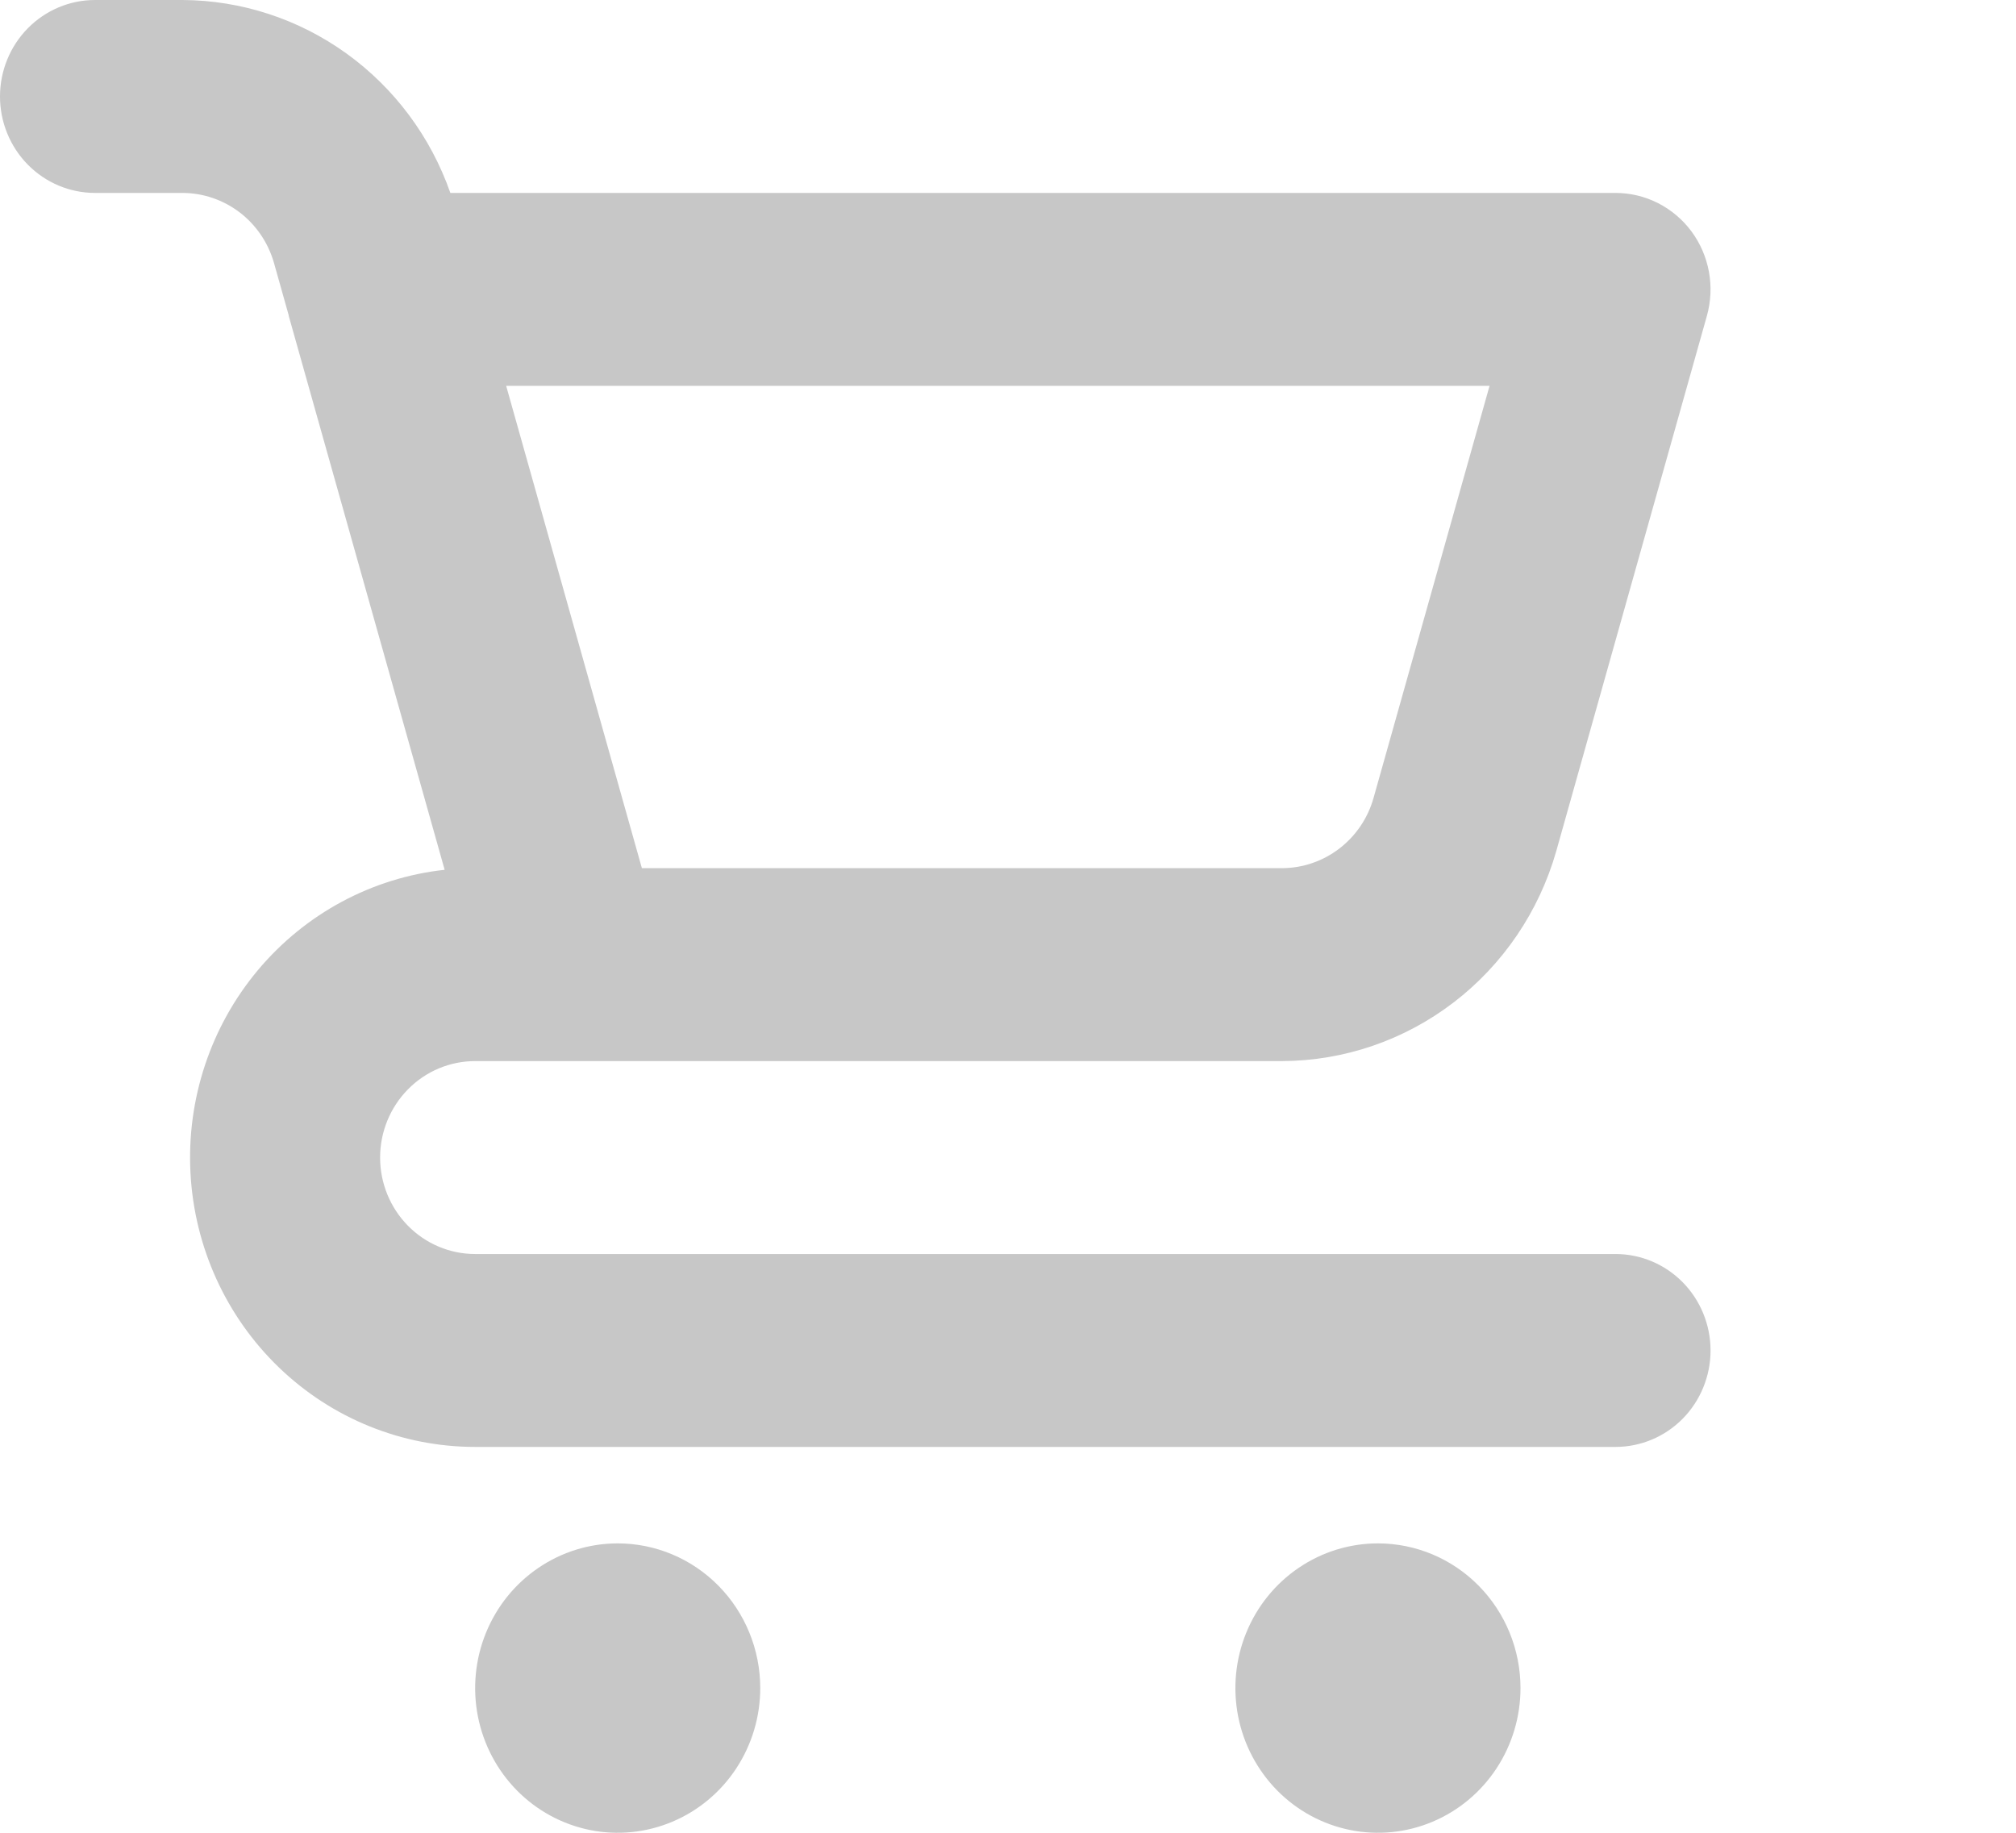
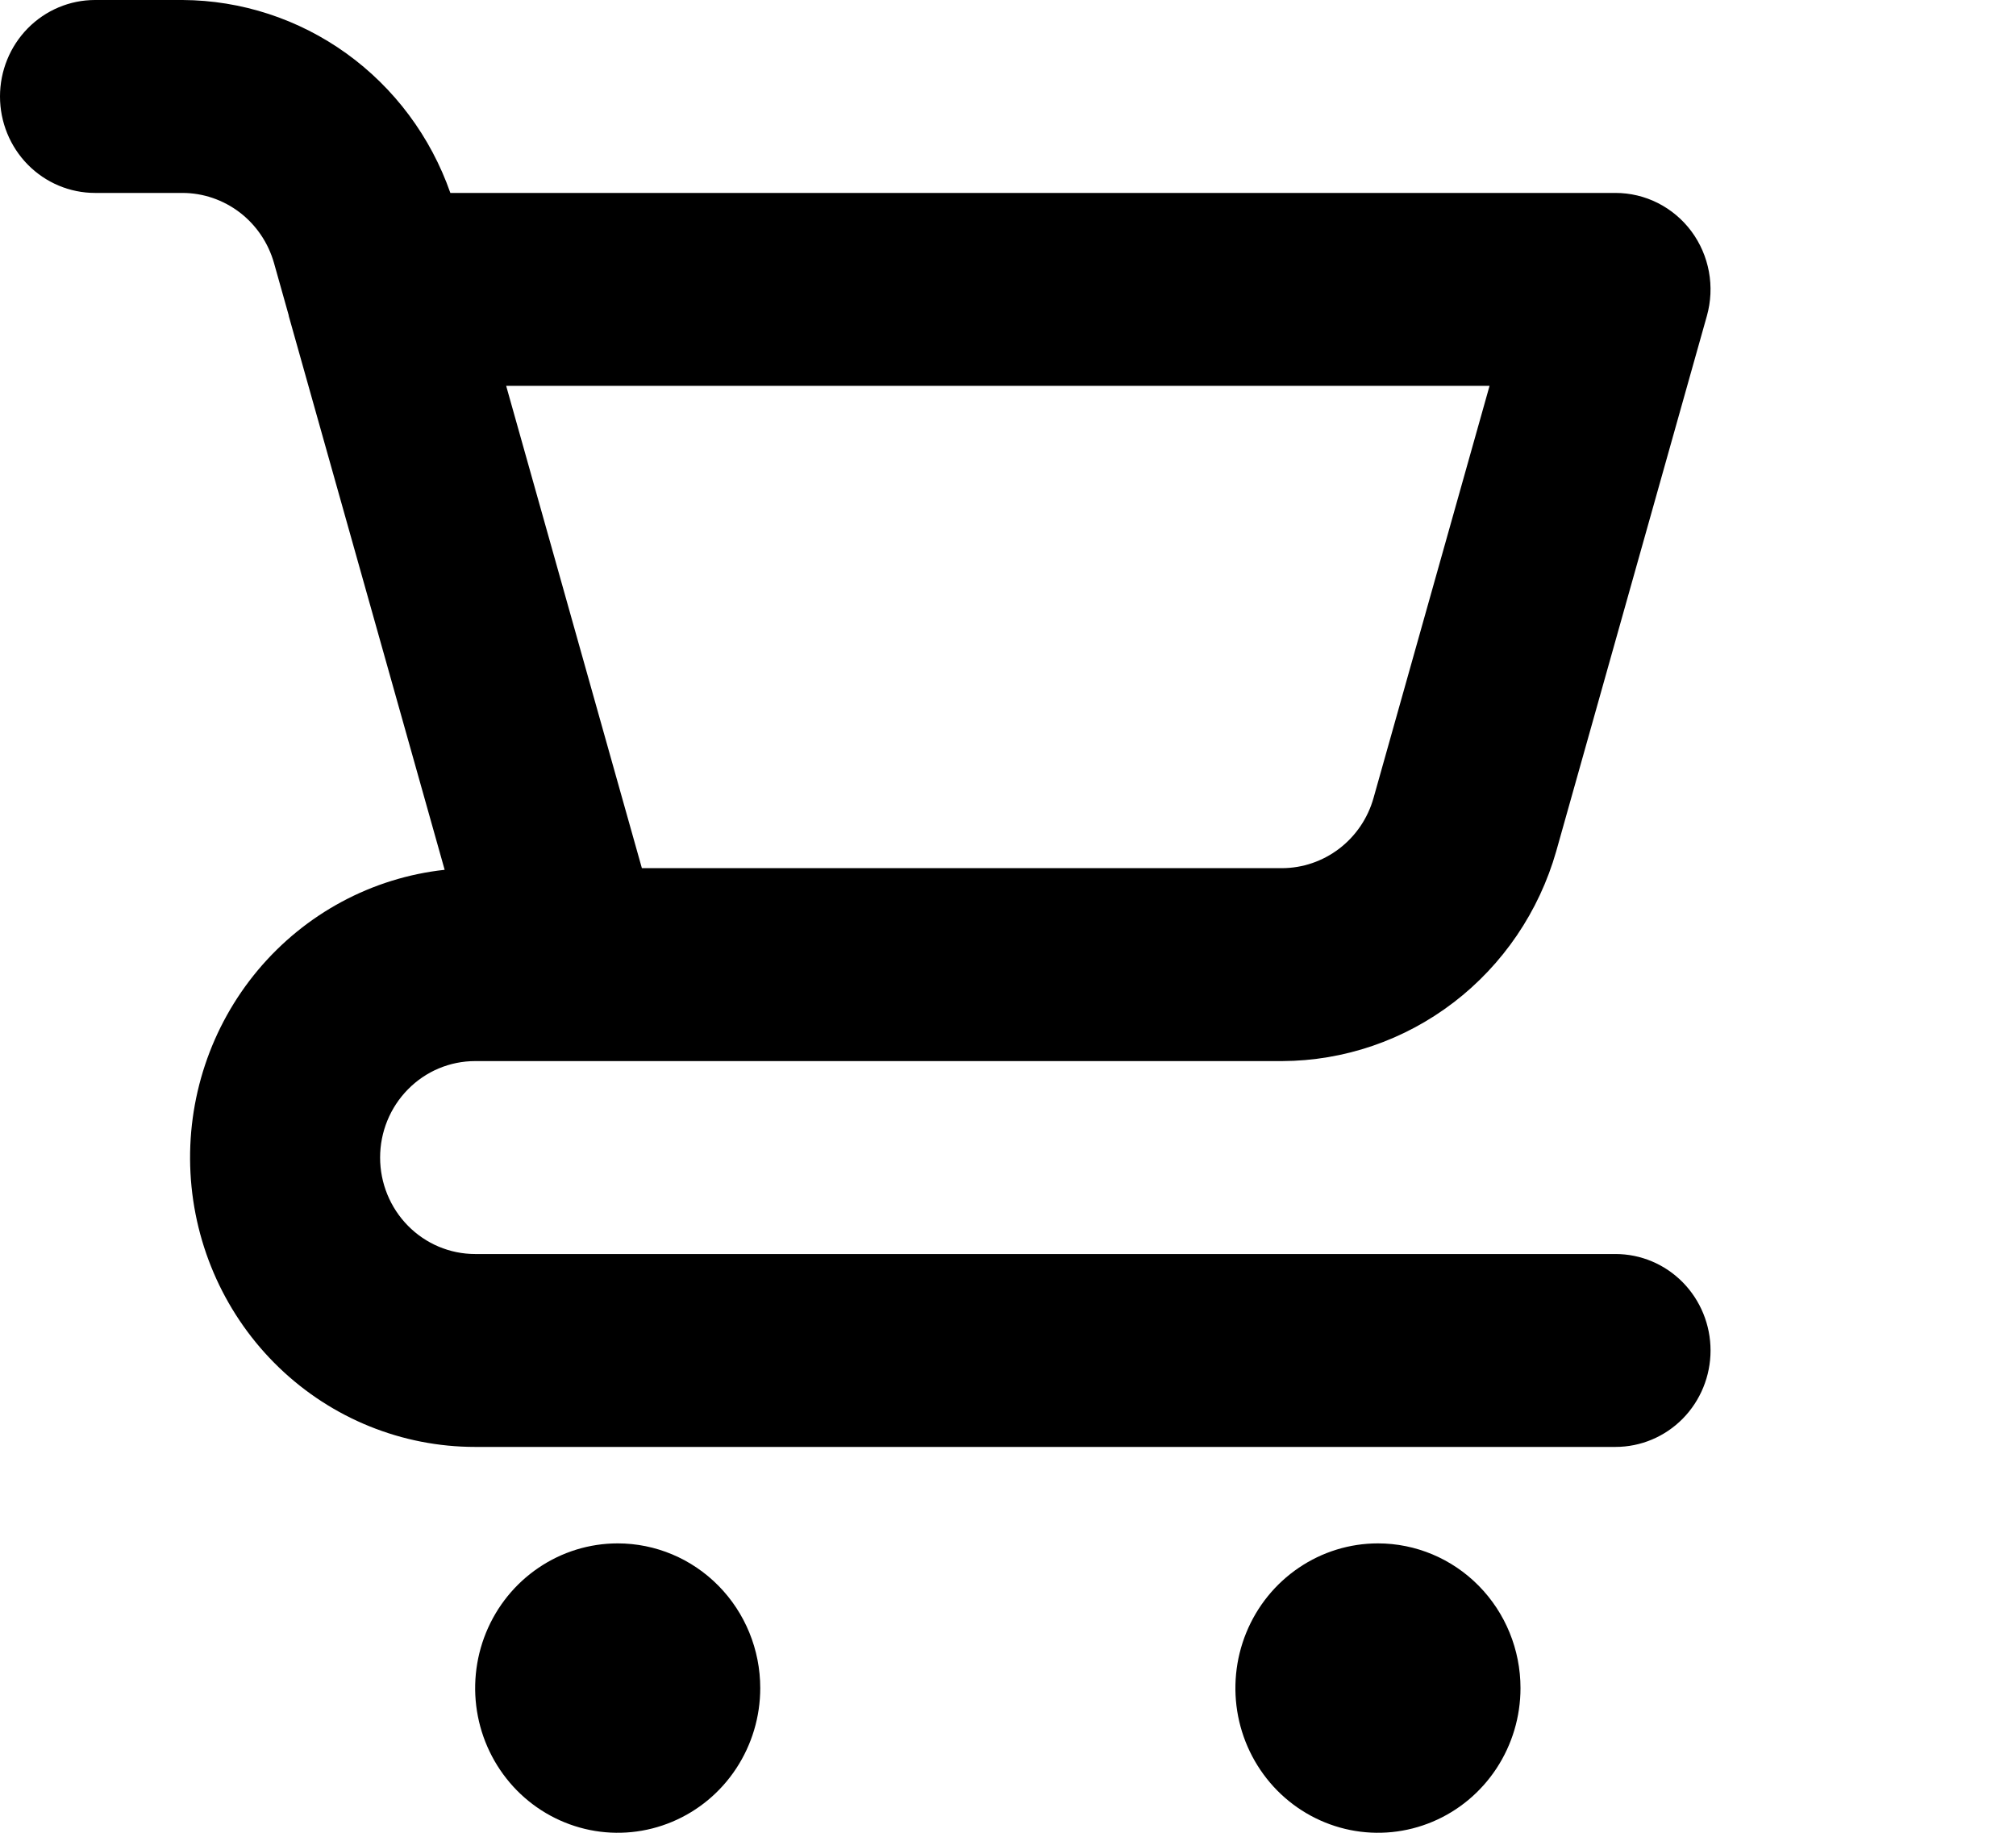
<svg xmlns="http://www.w3.org/2000/svg" width="66" height="60" viewBox="0 0 66 60" fill="none">
-   <path d="M20.222 50.526C19.299 50.526 18.397 50.804 17.63 51.325C16.862 51.845 16.264 52.585 15.911 53.45C15.558 54.316 15.465 55.268 15.645 56.187C15.825 57.106 16.27 57.95 16.922 58.613C17.575 59.275 18.407 59.726 19.312 59.909C20.217 60.092 21.155 59.998 22.008 59.639C22.861 59.281 23.59 58.674 24.102 57.895C24.615 57.116 24.889 56.2 24.889 55.263C24.889 54.007 24.397 52.802 23.522 51.914C22.647 51.025 21.46 50.526 20.222 50.526ZM52.889 41.053H15.556C14.73 41.053 13.939 40.72 13.356 40.128C12.772 39.535 12.444 38.732 12.444 37.895C12.444 37.057 12.772 36.254 13.356 35.662C13.939 35.069 14.73 34.737 15.556 34.737H41.973C43.999 34.73 45.969 34.057 47.587 32.818C49.205 31.58 50.384 29.842 50.948 27.866L55.88 10.342C56.012 9.872 56.035 9.377 55.947 8.896C55.859 8.416 55.663 7.963 55.373 7.572C55.083 7.182 54.707 6.866 54.276 6.647C53.845 6.429 53.37 6.316 52.889 6.316H14.744C14.1 4.476 12.912 2.882 11.344 1.752C9.775 0.622 7.901 0.01 5.978 0H3.111C2.286 0 1.495 0.333 0.911 0.925C0.328 1.517 0 2.32 0 3.158C0 3.995 0.328 4.799 0.911 5.391C1.495 5.983 2.286 6.316 3.111 6.316H5.978C6.653 6.318 7.309 6.543 7.849 6.955C8.388 7.368 8.781 7.947 8.969 8.606L9.453 10.326L9.453 10.342L14.557 28.475C12.182 28.734 9.996 29.908 8.447 31.755C6.899 33.602 6.108 35.98 6.236 38.402C6.364 40.823 7.401 43.102 9.135 44.77C10.869 46.439 13.167 47.368 15.556 47.368H52.889C53.714 47.368 54.505 47.036 55.089 46.444C55.672 45.851 56 45.048 56 44.211C56 43.373 55.672 42.57 55.089 41.978C54.505 41.385 53.714 41.053 52.889 41.053ZM48.765 12.632L44.965 26.13C44.778 26.789 44.385 27.368 43.845 27.781C43.305 28.194 42.648 28.419 41.973 28.421H21.014L20.221 25.604L16.571 12.632H48.765ZM45.111 50.526C44.188 50.526 43.286 50.804 42.519 51.325C41.751 51.845 41.153 52.585 40.8 53.45C40.447 54.316 40.354 55.268 40.534 56.187C40.714 57.106 41.159 57.95 41.811 58.613C42.464 59.275 43.295 59.726 44.201 59.909C45.106 60.092 46.044 59.998 46.897 59.639C47.75 59.281 48.478 58.674 48.991 57.895C49.504 57.116 49.778 56.2 49.778 55.263C49.778 54.007 49.286 52.802 48.411 51.914C47.536 51.025 46.349 50.526 45.111 50.526Z" fill="#C7C7C7" />
+   <path d="M20.222 50.526C19.299 50.526 18.397 50.804 17.63 51.325C16.862 51.845 16.264 52.585 15.911 53.45C15.558 54.316 15.465 55.268 15.645 56.187C15.825 57.106 16.27 57.95 16.922 58.613C17.575 59.275 18.407 59.726 19.312 59.909C20.217 60.092 21.155 59.998 22.008 59.639C22.861 59.281 23.59 58.674 24.102 57.895C24.615 57.116 24.889 56.2 24.889 55.263C24.889 54.007 24.397 52.802 23.522 51.914C22.647 51.025 21.46 50.526 20.222 50.526ZM52.889 41.053H15.556C14.73 41.053 13.939 40.72 13.356 40.128C12.772 39.535 12.444 38.732 12.444 37.895C12.444 37.057 12.772 36.254 13.356 35.662C13.939 35.069 14.73 34.737 15.556 34.737H41.973C43.999 34.73 45.969 34.057 47.587 32.818C49.205 31.58 50.384 29.842 50.948 27.866L55.88 10.342C56.012 9.872 56.035 9.377 55.947 8.896C55.859 8.416 55.663 7.963 55.373 7.572C55.083 7.182 54.707 6.866 54.276 6.647C53.845 6.429 53.37 6.316 52.889 6.316H14.744C14.1 4.476 12.912 2.882 11.344 1.752C9.775 0.622 7.901 0.01 5.978 0H3.111C2.286 0 1.495 0.333 0.911 0.925C0.328 1.517 0 2.32 0 3.158C0 3.995 0.328 4.799 0.911 5.391C1.495 5.983 2.286 6.316 3.111 6.316H5.978C6.653 6.318 7.309 6.543 7.849 6.955C8.388 7.368 8.781 7.947 8.969 8.606L9.453 10.326L9.453 10.342L14.557 28.475C12.182 28.734 9.996 29.908 8.447 31.755C6.899 33.602 6.108 35.98 6.236 38.402C6.364 40.823 7.401 43.102 9.135 44.77C10.869 46.439 13.167 47.368 15.556 47.368H52.889C53.714 47.368 54.505 47.036 55.089 46.444C55.672 45.851 56 45.048 56 44.211C56 43.373 55.672 42.57 55.089 41.978C54.505 41.385 53.714 41.053 52.889 41.053ZM48.765 12.632L44.965 26.13C44.778 26.789 44.385 27.368 43.845 27.781C43.305 28.194 42.648 28.419 41.973 28.421H21.014L20.221 25.604L16.571 12.632H48.765ZM45.111 50.526C44.188 50.526 43.286 50.804 42.519 51.325C41.751 51.845 41.153 52.585 40.8 53.45C40.447 54.316 40.354 55.268 40.534 56.187C40.714 57.106 41.159 57.95 41.811 58.613C42.464 59.275 43.295 59.726 44.201 59.909C45.106 60.092 46.044 59.998 46.897 59.639C47.75 59.281 48.478 58.674 48.991 57.895C49.504 57.116 49.778 56.2 49.778 55.263C49.778 54.007 49.286 52.802 48.411 51.914C47.536 51.025 46.349 50.526 45.111 50.526Z" fill="currentColor" />
</svg>
